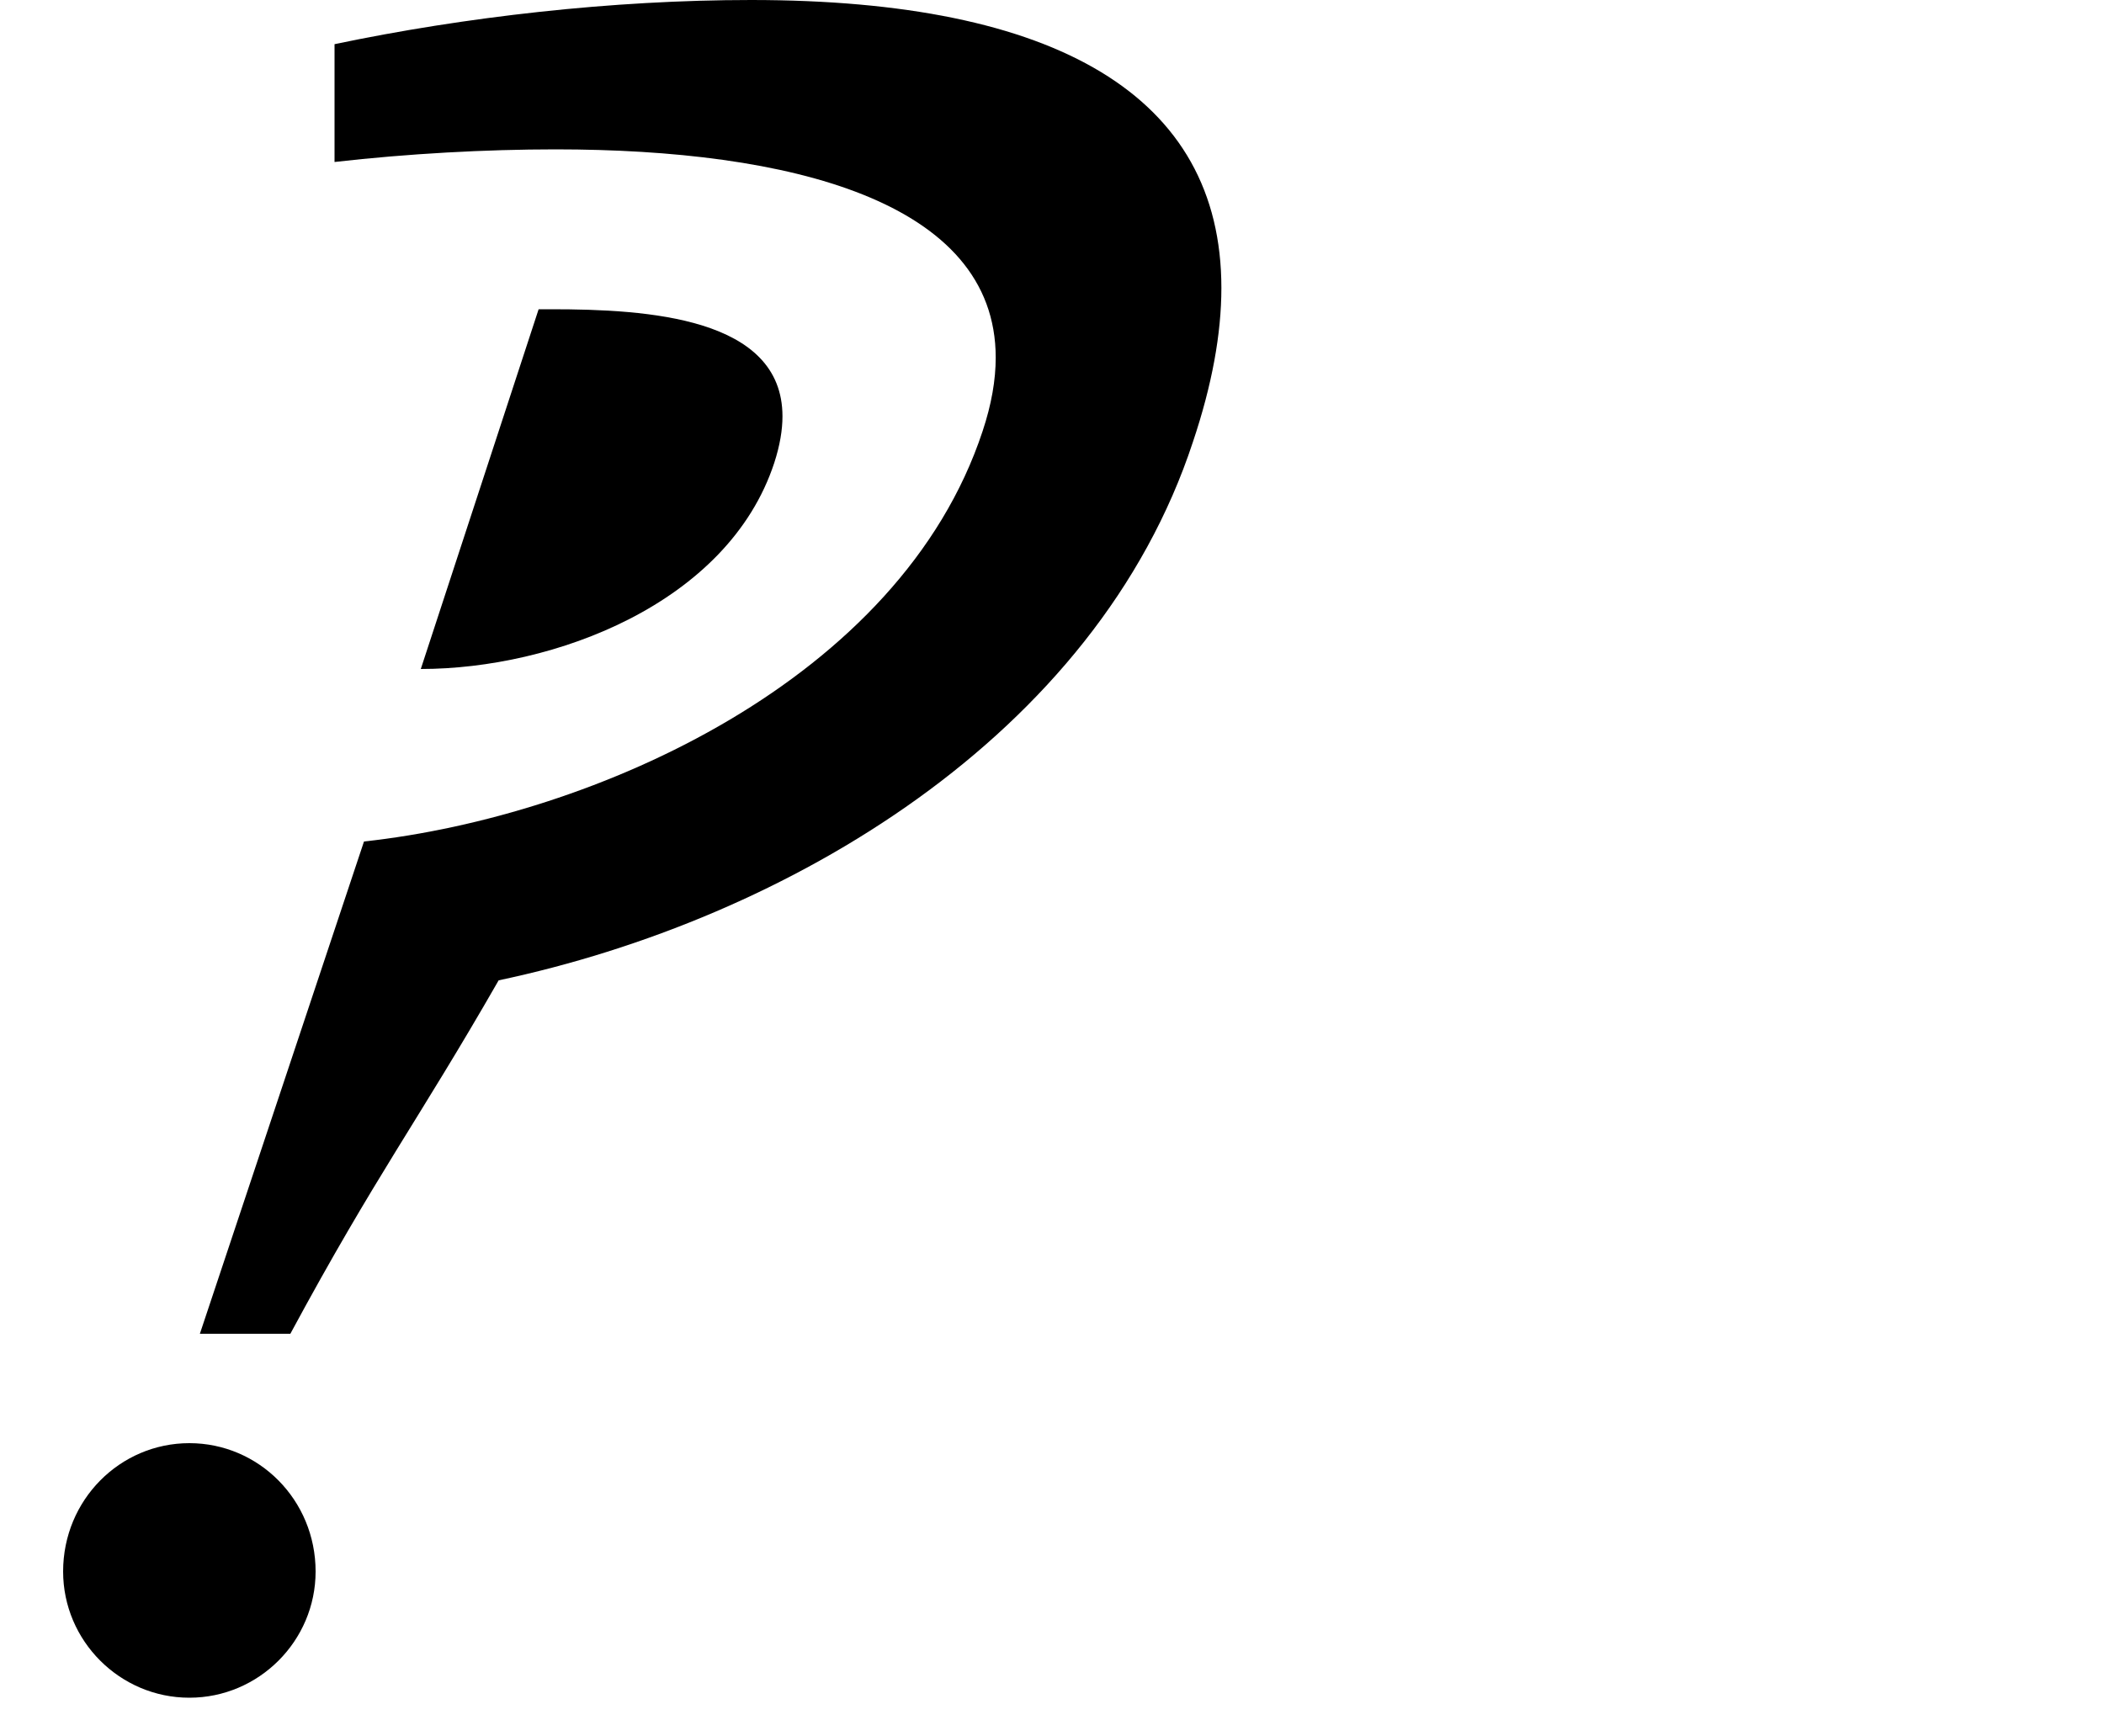
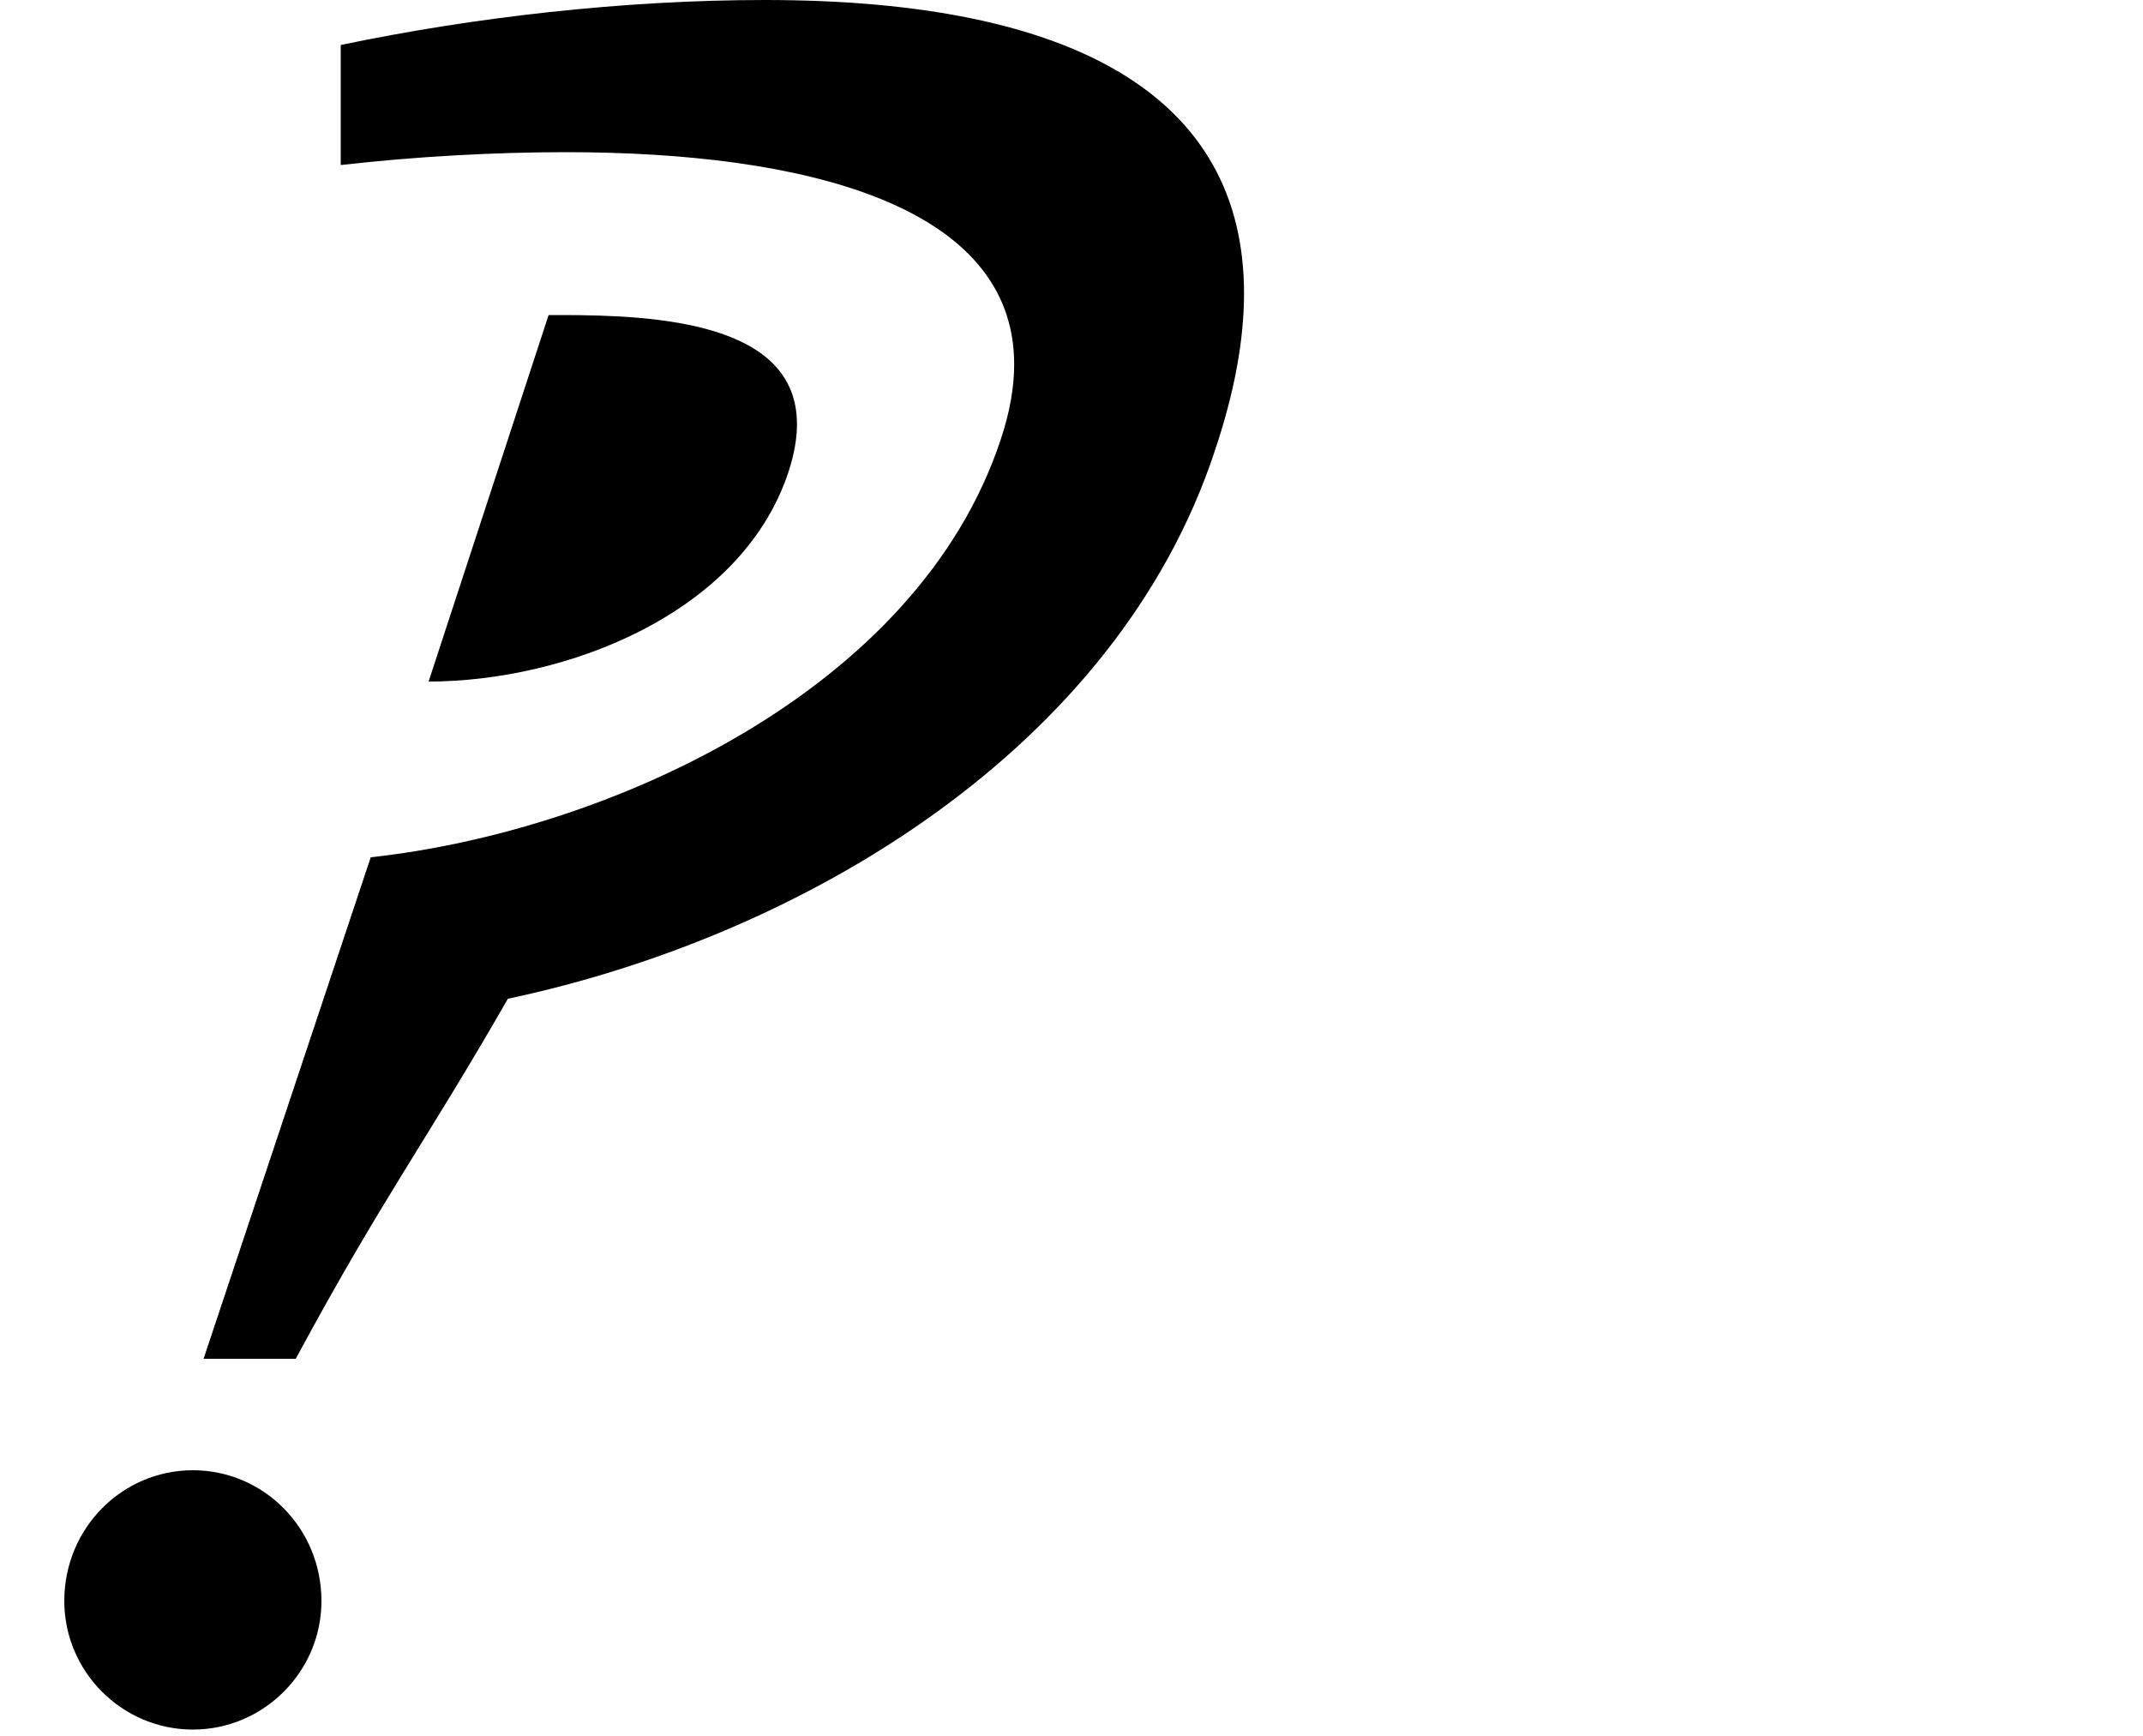
- <svg xmlns="http://www.w3.org/2000/svg" version="1.1" viewBox="0 0 1000 825">
+ <svg xmlns="http://www.w3.org/2000/svg" version="1.1" viewBox="0 0 1000 810">
  <g transform="matrix(1 0 0 -1 0 800)">
    <path fill="currentColor" d="M30 53c0 34 27 61 60 61s60 -27 60 -61c0 -33 -27 -60 -60 -60s-60 27 -60 60zM159 723v56c62 13 132 21 198 21c145.321 0 223.507 -45.626 223.507 -136.878c0 -21.776 -4.452 -46.15 -13.507 -73.122c-46 -140 -193 -227 -330 -256c-39 -68 -58 -92 -99 -168 h-43l78 234c110 12 255 77 294 195c4.248 12.744 6.248 24.395 6.248 35.027c0 74.469 -98.115 98.973 -209.248 98.973c-33 0 -70 -2 -105 -6zM256 653h6c45.686 0 109.898 -3.86 109.898 -50.913c0 -6.503 -1.226 -13.831 -3.898 -22.087 c-22 -67 -105 -98 -168 -98z" />
  </g>
</svg>
